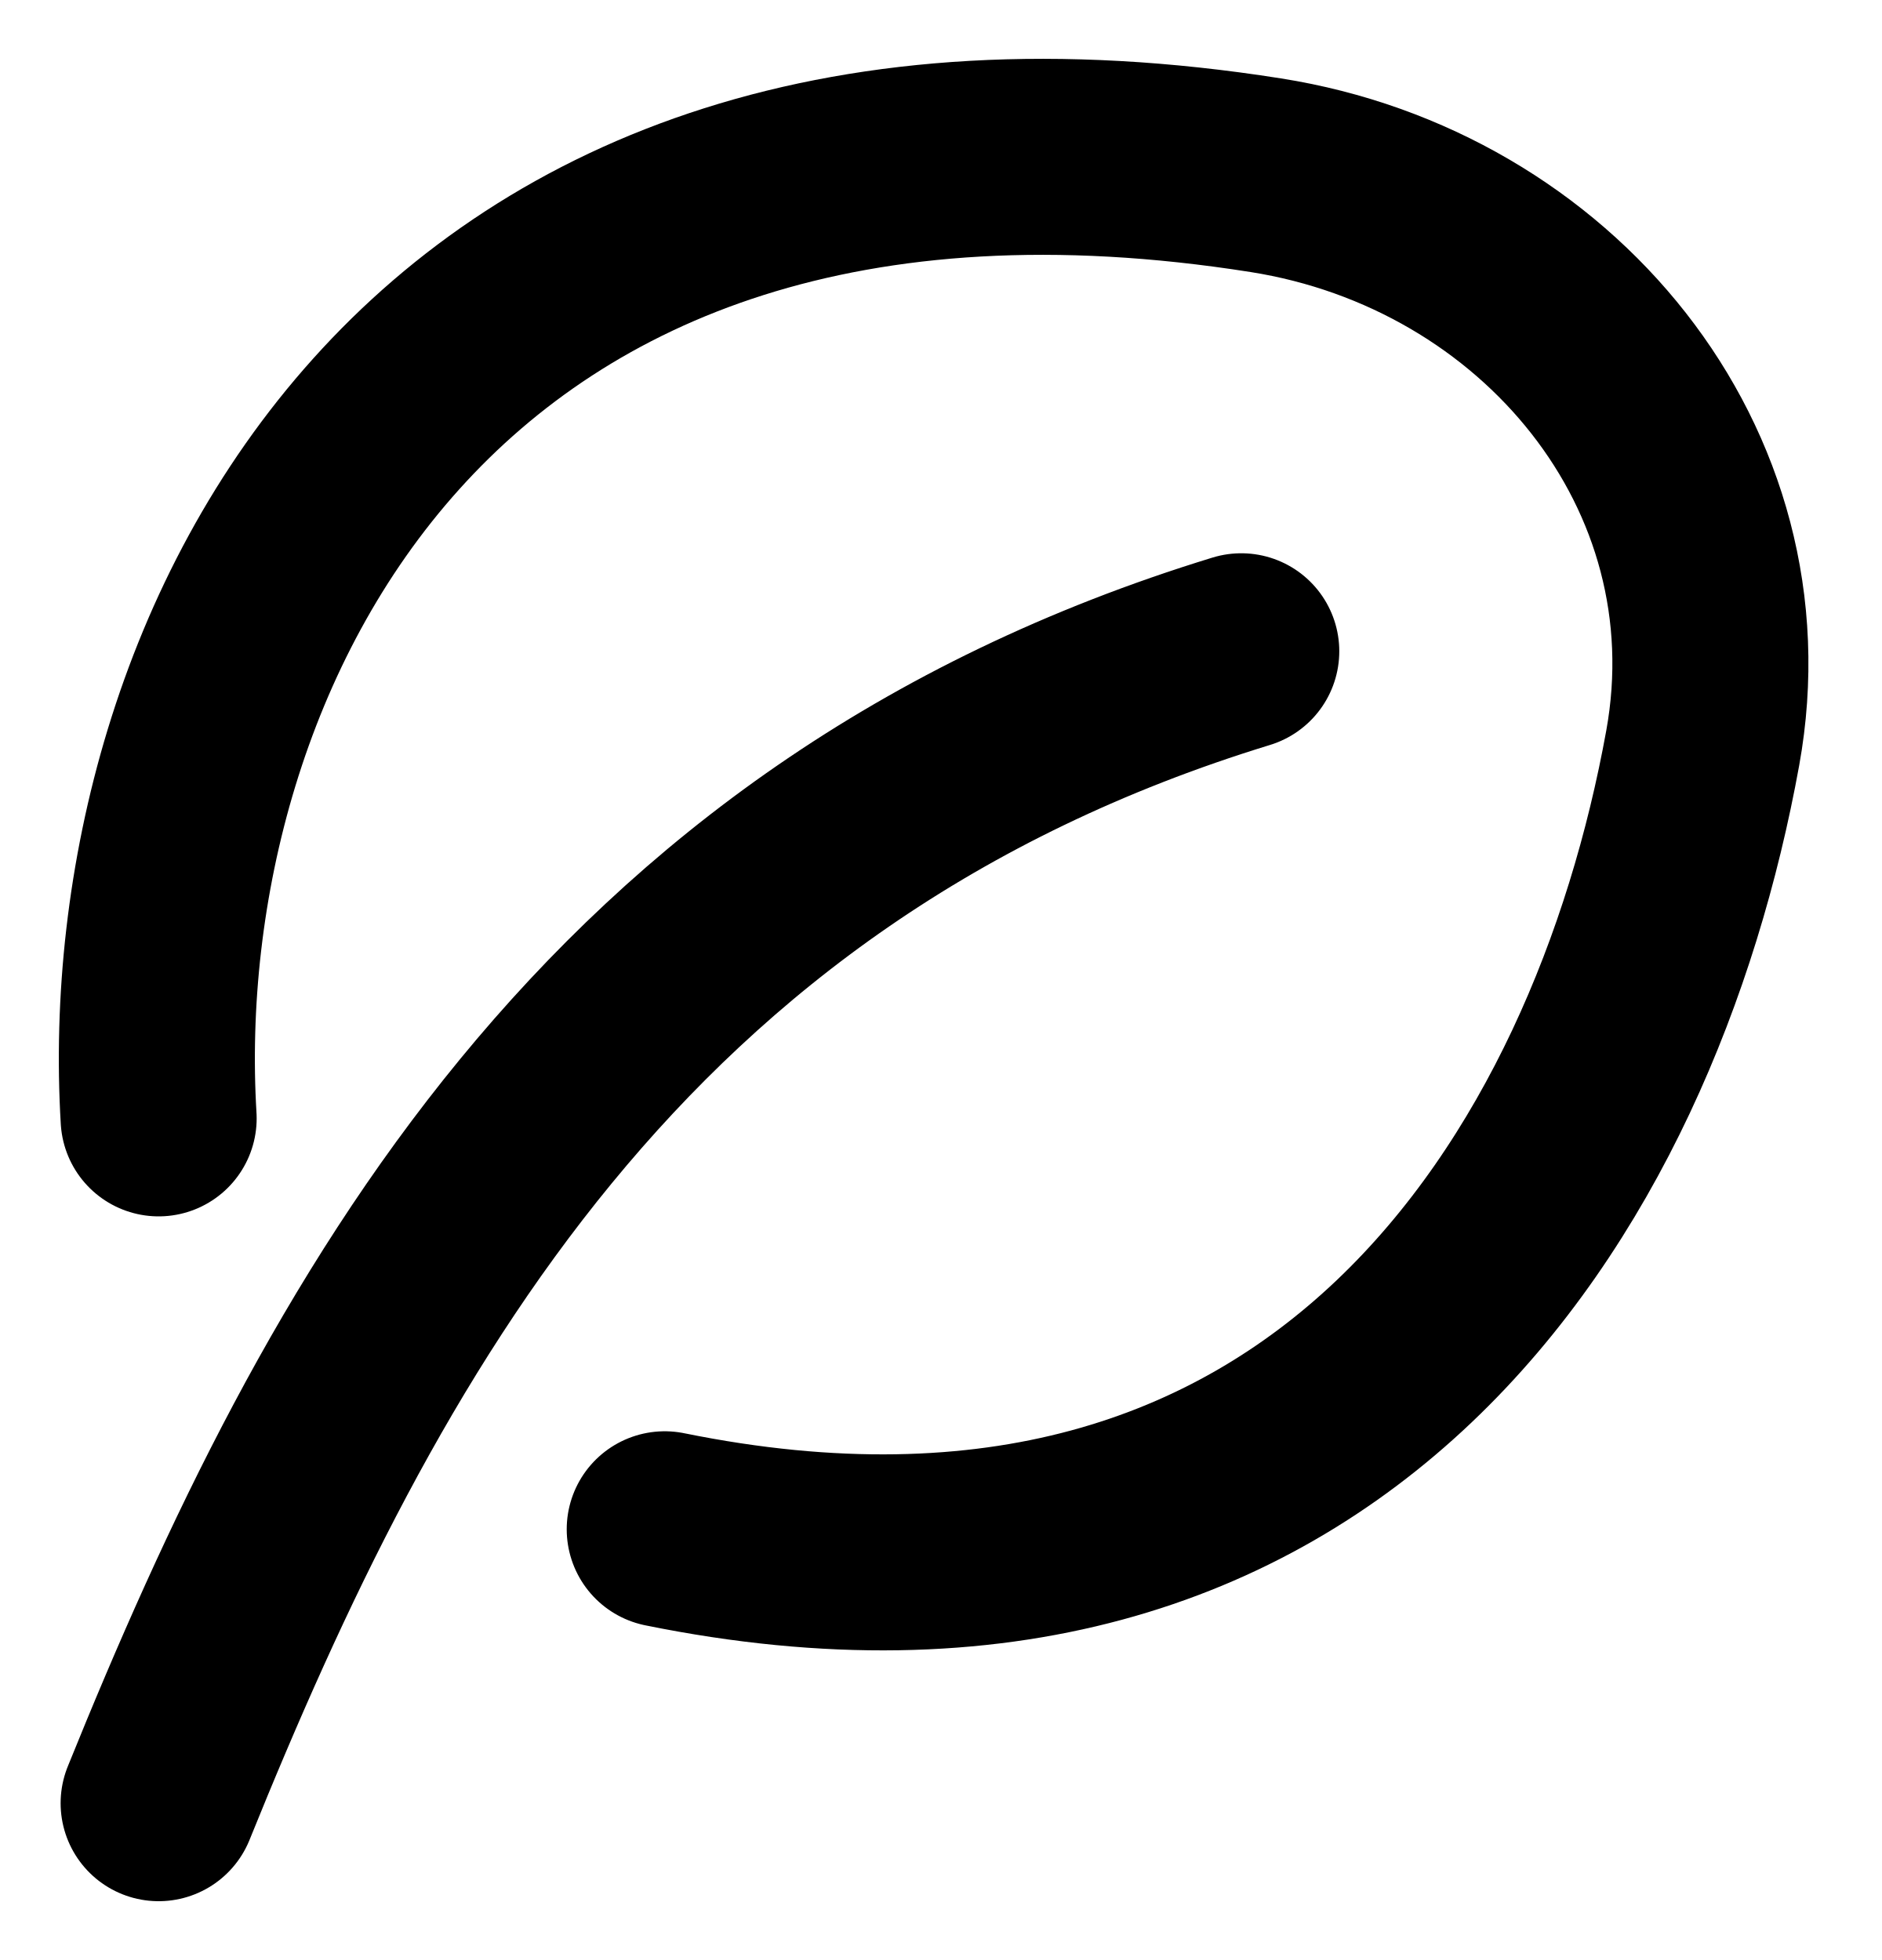
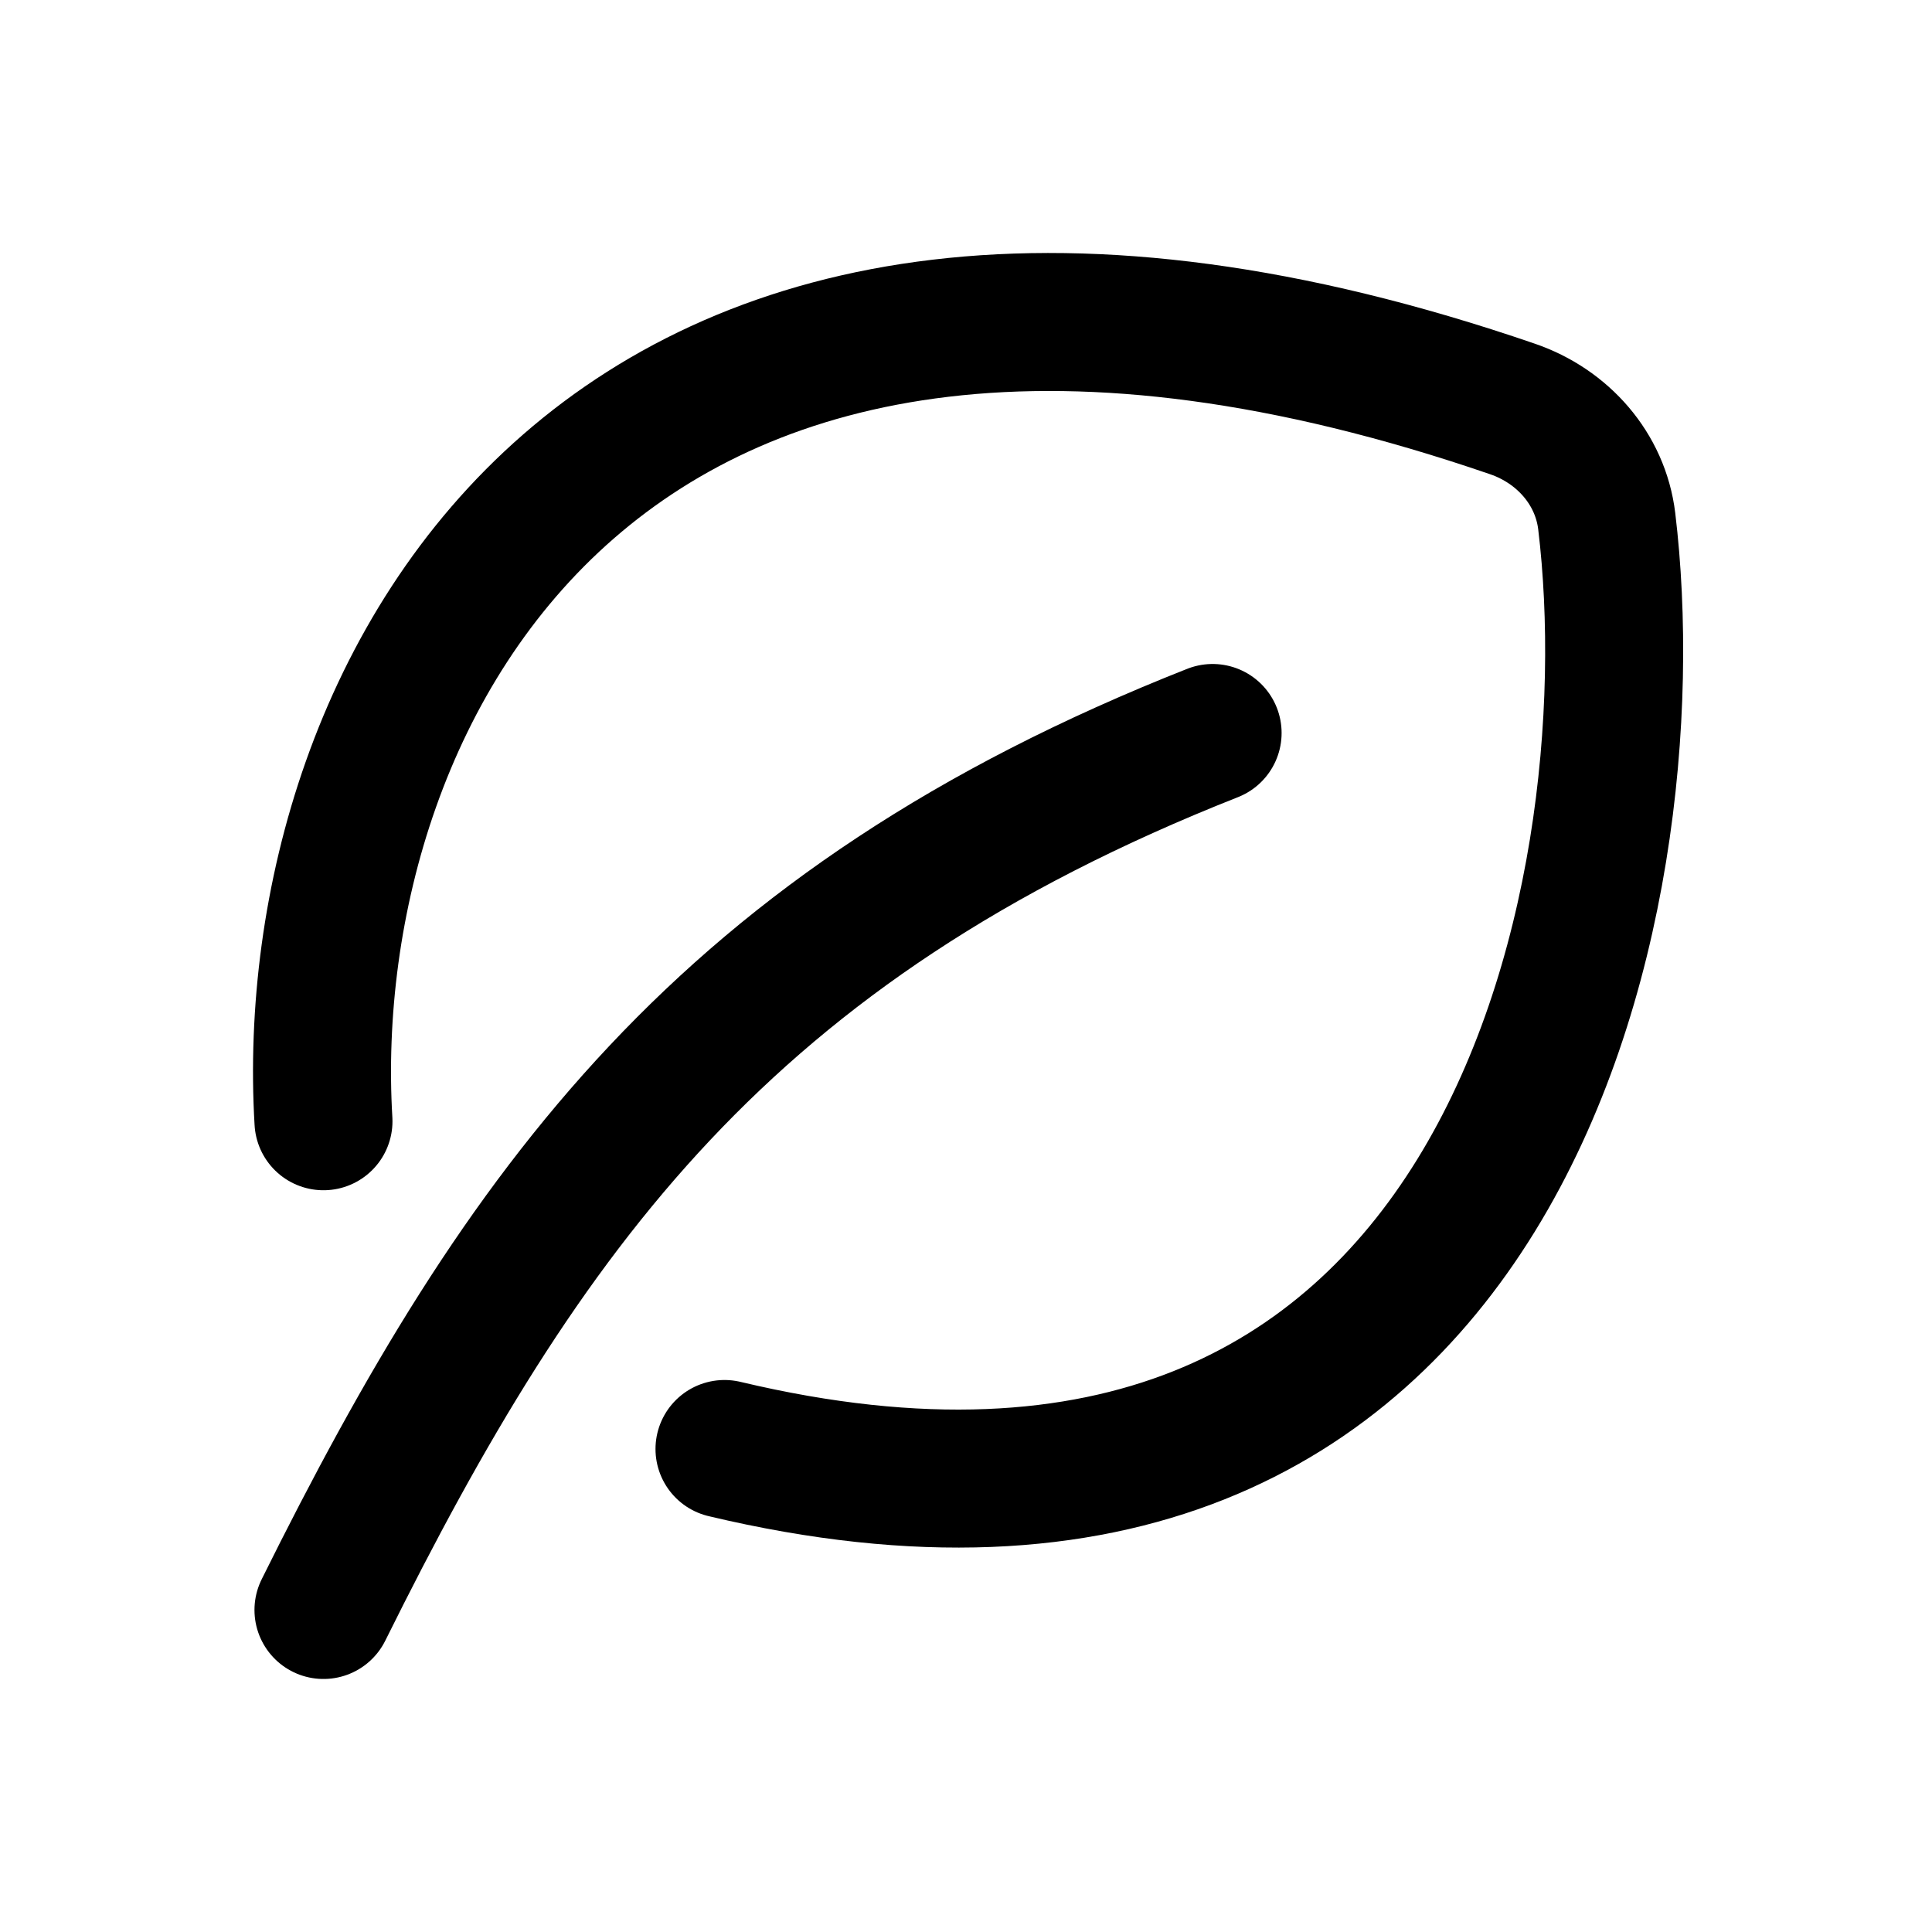
- <svg xmlns="http://www.w3.org/2000/svg" width="24" height="25" viewBox="0 0 24 25" fill="none">
-   <path d="M2.023 23C4.477 16.931 7.797 10.77 15.829 8.307M2.023 14.265C1.669 8.375 5.413 0.541 16.142 2.235C19.725 2.8 22.36 5.971 21.714 9.54C20.713 15.063 16.961 21.23 8.477 19.506" stroke="black" stroke-width="2.5" stroke-linecap="round" stroke-linejoin="round" />
+ <svg xmlns="http://www.w3.org/2000/svg" width="28" height="28" viewBox="0 0 28 28" fill="none">
+   <path d="M4.688 23.333C7.583 17.5 10.5 13.416 17.574 10.623M4.688 16.25C4.317 9.994 8.784 1.415 21.92 5.927C22.647 6.176 23.194 6.791 23.286 7.554C23.942 12.993 21.835 23.699 10.5 21" stroke="black" stroke-width="2" stroke-linecap="round" stroke-linejoin="round" />
</svg>
